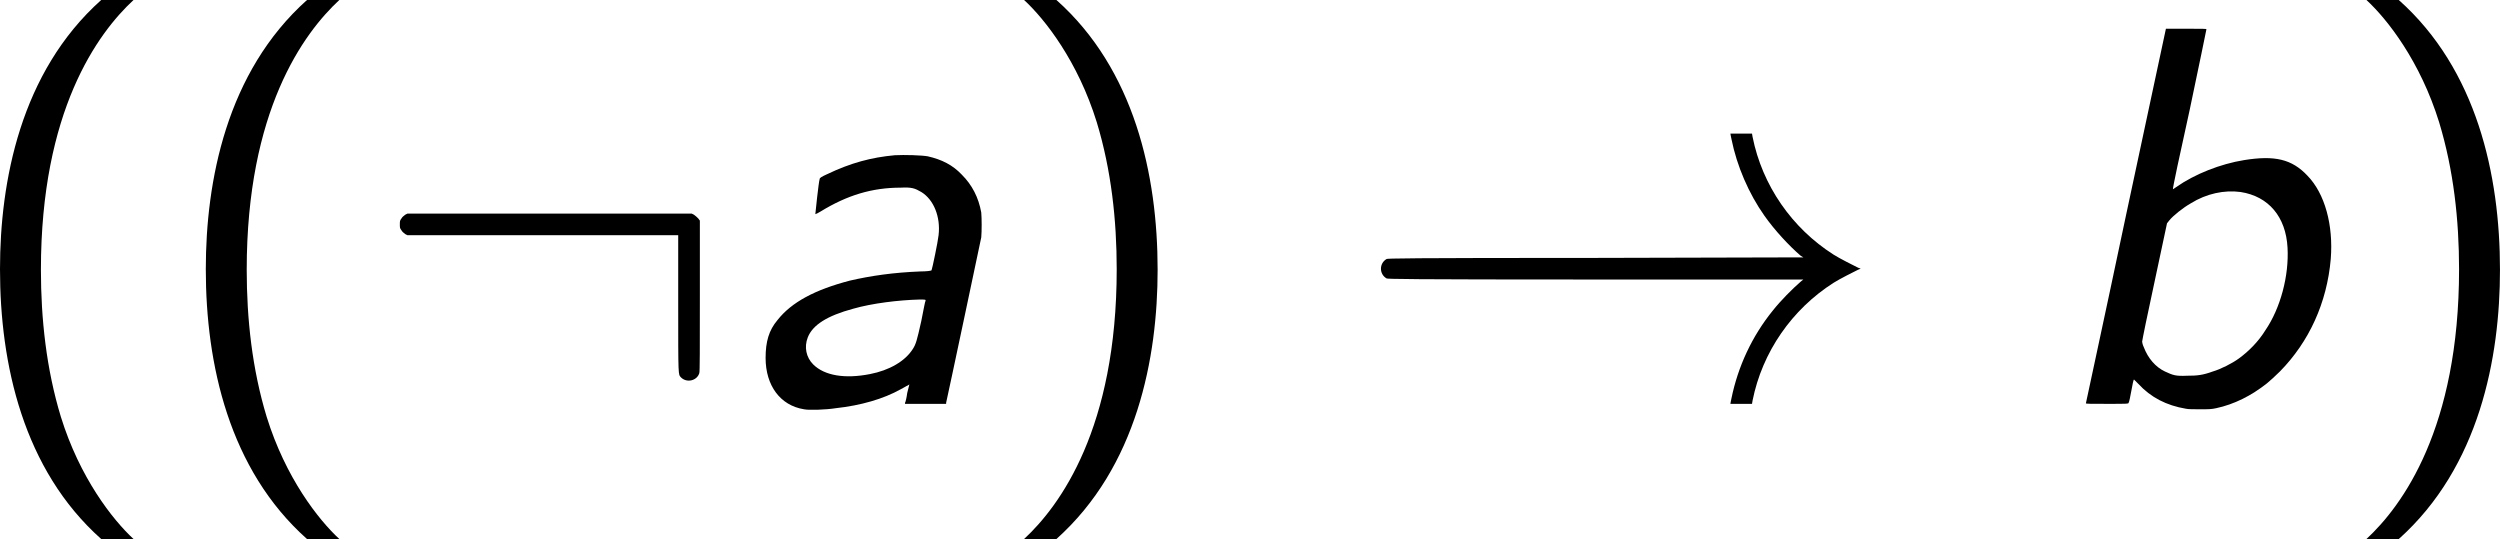
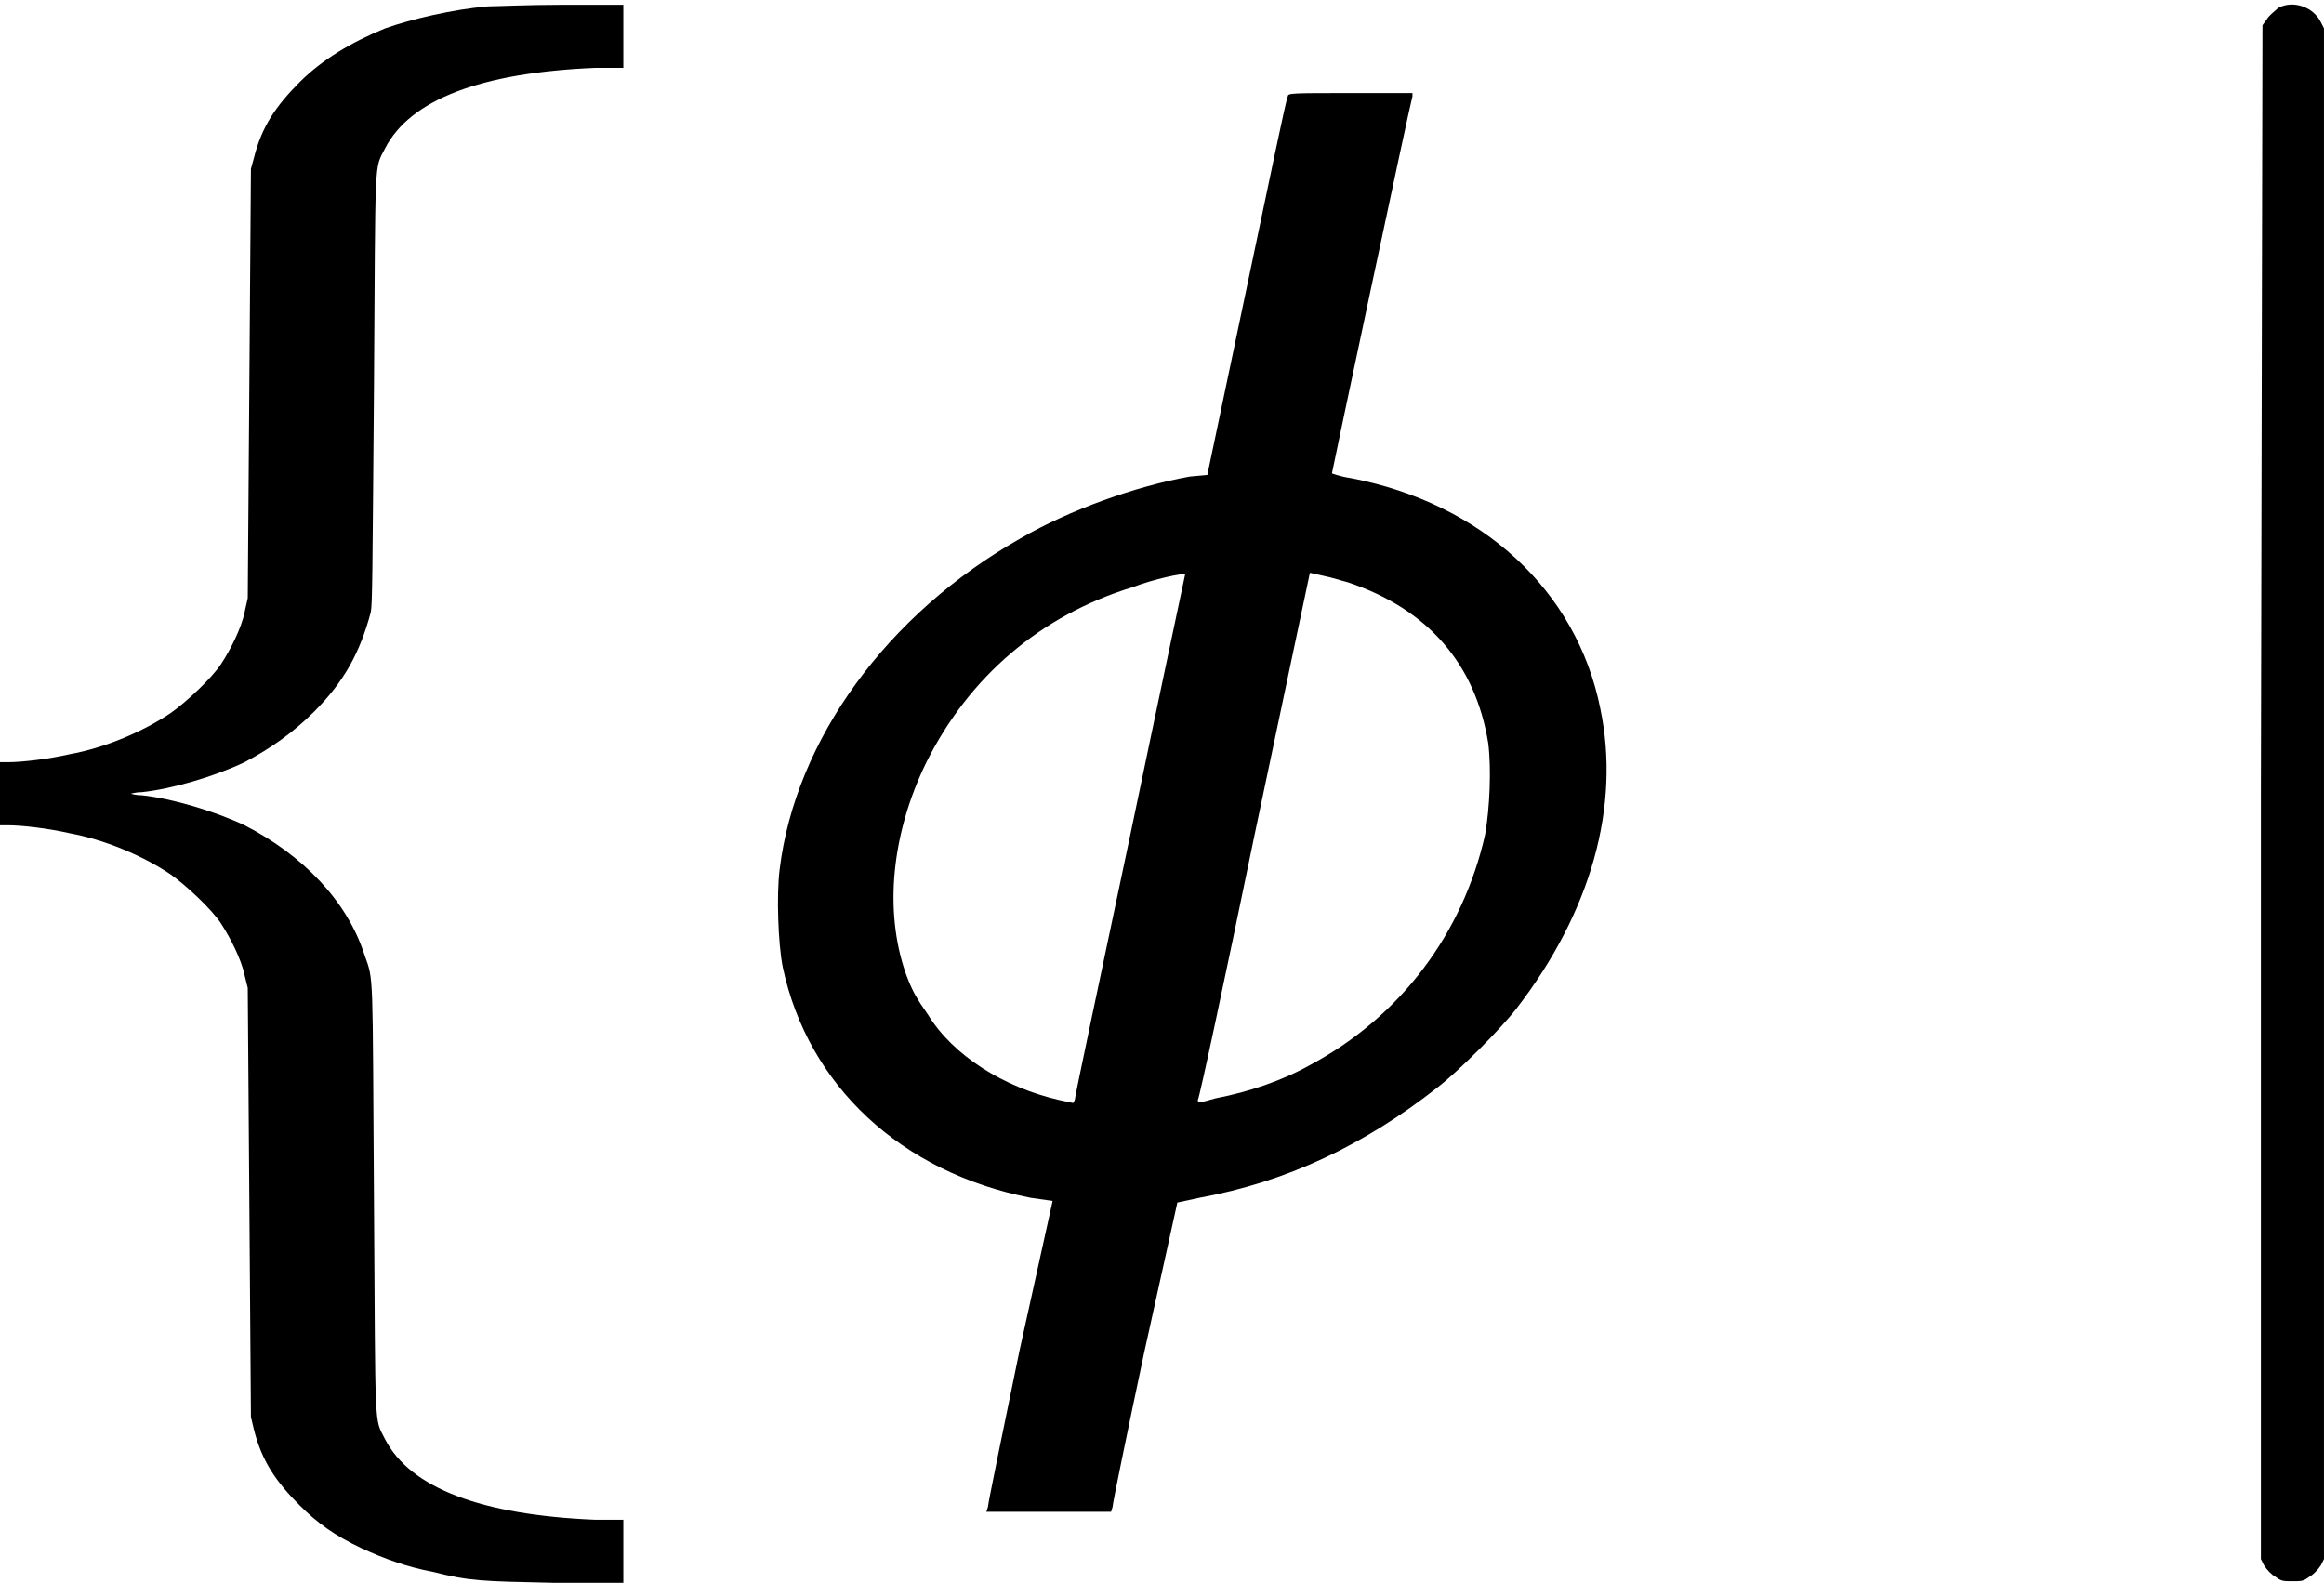
- <svg xmlns="http://www.w3.org/2000/svg" xmlns:xlink="http://www.w3.org/1999/xlink" version="1.1" width="77.415pt" height="16.691pt" viewBox="154.693 666.745 77.415 16.691">
+ <svg xmlns="http://www.w3.org/2000/svg" xmlns:xlink="http://www.w3.org/1999/xlink" version="1.1" width="24.647pt" height="16.787pt" viewBox="87.342 569.363 24.647 16.787">
  <defs>
-     <path id="g22-97" d="M3.646-5.499C3.132-5.452 2.678-5.332 2.152-5.081C2.02-5.021 1.985-4.997 1.985-4.973C1.961-4.902 1.889-4.208 1.889-4.196C1.901-4.196 1.949-4.22 2.008-4.256C2.594-4.615 3.144-4.782 3.778-4.782C4.017-4.794 4.089-4.77 4.232-4.686C4.507-4.519 4.663-4.136 4.615-3.73C4.603-3.599 4.471-2.965 4.459-2.953S4.34-2.929 4.22-2.929C3.61-2.905 3.12-2.833 2.654-2.726C1.877-2.523 1.363-2.248 1.052-1.853C.861-1.626 .789-1.375 .789-1.016C.789-.406 1.112 .036 1.638 .12C1.745 .143 2.116 .132 2.343 .096C2.893 .036 3.395-.108 3.778-.323C3.85-.359 3.921-.406 3.933-.406L3.969-.43L3.921-.239C3.909-.143 3.885-.036 3.873-.024V0H4.328H4.782V-.024C4.83-.227 5.547-3.622 5.559-3.682C5.571-3.814 5.571-4.101 5.559-4.232C5.499-4.567 5.356-4.842 5.129-5.069C4.926-5.284 4.686-5.404 4.376-5.475C4.244-5.499 3.862-5.511 3.646-5.499ZM4.328-2.283C4.316-2.271 4.28-2.068 4.232-1.829C4.136-1.399 4.113-1.315 4.041-1.207C3.873-.944 3.527-.741 3.096-.658C2.546-.55 2.092-.622 1.841-.873C1.686-1.028 1.638-1.255 1.722-1.47C1.829-1.745 2.152-1.949 2.726-2.104C3.144-2.224 3.73-2.295 4.184-2.307C4.328-2.307 4.328-2.307 4.328-2.283Z" />
-     <path id="g22-98" d="M1.865-4.16C1.387-1.889 .98-.024 .98-.012S1.076 0 1.447 0C1.889 0 1.925 0 1.925-.024C1.937-.036 1.961-.155 1.985-.287S2.032-.538 2.044-.538L2.14-.442C2.415-.143 2.762 .036 3.192 .108C3.24 .12 3.371 .12 3.515 .12C3.694 .12 3.754 .12 3.862 .096C4.256 .012 4.639-.179 4.985-.454C5.045-.502 5.177-.622 5.272-.717C5.918-1.375 6.312-2.236 6.396-3.204C6.456-3.957 6.265-4.651 5.882-5.045C5.535-5.416 5.153-5.499 4.483-5.392C3.957-5.308 3.383-5.081 2.977-4.794L2.905-4.746C2.893-4.746 3.061-5.535 3.276-6.504C3.479-7.472 3.646-8.273 3.646-8.285S3.551-8.297 3.192-8.297H2.75L1.865-4.16ZM4.4-4.686C5.021-4.591 5.404-4.136 5.44-3.455C5.475-2.833 5.284-2.116 4.949-1.626C4.794-1.375 4.579-1.16 4.364-1.004C4.22-.897 3.957-.765 3.79-.717C3.563-.634 3.443-.622 3.216-.622C2.965-.61 2.905-.634 2.726-.717C2.523-.813 2.355-1.004 2.26-1.255C2.236-1.303 2.224-1.363 2.224-1.375C2.224-1.399 2.343-1.985 2.499-2.702L2.774-3.993L2.821-4.053C2.905-4.16 3.132-4.34 3.3-4.435C3.646-4.651 4.041-4.734 4.4-4.686Z" />
-     <path id="g19-33" d="M8.393-5.978C8.393-5.966 8.404-5.918 8.416-5.858C8.536-5.26 8.799-4.651 9.146-4.16C9.373-3.838 9.696-3.491 9.947-3.276L10.006-3.24L5.416-3.228C1.172-3.228 .813-3.216 .789-3.204C.622-3.108 .622-2.869 .789-2.774C.813-2.762 1.172-2.75 5.416-2.75H10.006L9.947-2.702C9.767-2.546 9.504-2.283 9.325-2.056C8.871-1.494 8.56-.825 8.416-.12C8.404-.06 8.393-.012 8.393 0H8.632H8.871L8.883-.072C9.098-1.148 9.755-2.092 10.676-2.678C10.807-2.762 11.118-2.917 11.214-2.965C11.25-2.977 11.274-2.989 11.274-2.989S11.25-3.001 11.214-3.013C11.118-3.061 10.807-3.216 10.676-3.3C9.755-3.885 9.098-4.83 8.883-5.906L8.871-5.978H8.632H8.393Z" />
-     <path id="g19-58" d="M.789-4.184C.753-4.16 .717-4.125 .705-4.101C.669-4.053 .669-4.041 .669-3.969S.669-3.885 .705-3.838C.717-3.814 .753-3.778 .789-3.754L.837-3.73H3.838H6.826V-2.212C6.826-.574 6.826-.658 6.886-.586C7.018-.454 7.245-.514 7.293-.681C7.305-.705 7.305-1.231 7.305-2.391V-4.053L7.269-4.101C7.245-4.125 7.209-4.16 7.173-4.184L7.125-4.208H3.981H.837L.789-4.184Z" />
-     <path id="g27-40" d="M3.168-8.933C1.382-7.337 .929-4.919 .929-2.978C.929-.881 1.441 1.453 3.168 2.99H3.883C3.418 2.561 2.692 1.632 2.275 .286C1.953-.774 1.834-1.882 1.834-2.966C1.834-6.479 3.085-8.194 3.883-8.933H3.168Z" />
-     <path id="g27-41" d="M1.358 2.99C3.144 1.394 3.597-1.024 3.597-2.966C3.597-5.062 3.085-7.396 1.358-8.933H.643C1.108-8.504 1.834-7.575 2.251-6.229C2.573-5.169 2.692-4.061 2.692-2.978C2.692 .536 1.441 2.251 .643 2.99H1.358Z" />
+     <path id="g22-30" d="M4.4-8.273C4.388-8.261 4.256-7.615 4.089-6.826L3.79-5.404L3.658-5.392C3.252-5.32 2.75-5.141 2.379-4.926C1.363-4.352 .669-3.395 .55-2.415C.526-2.224 .538-1.853 .574-1.674C.765-.777 1.47-.12 2.451 .072L2.618 .096L2.367 1.231C2.236 1.865 2.128 2.391 2.128 2.415L2.116 2.451H2.582H3.061L3.072 2.415C3.072 2.391 3.18 1.865 3.312 1.243L3.563 .108L3.73 .072C4.388-.048 4.973-.323 5.535-.765C5.691-.885 6.013-1.207 6.133-1.363C6.695-2.092 6.922-2.893 6.767-3.634C6.587-4.531 5.87-5.189 4.878-5.38C4.794-5.392 4.734-5.416 4.734-5.416C4.734-5.428 5.32-8.189 5.344-8.273V-8.297H4.878C4.435-8.297 4.4-8.297 4.4-8.273ZM3.204-2.666C2.977-1.59 2.786-.693 2.786-.669C2.786-.669 2.774-.646 2.774-.646S2.666-.669 2.666-.669C2.248-.765 1.865-1.004 1.674-1.315C1.59-1.435 1.554-1.494 1.506-1.626C1.339-2.104 1.399-2.69 1.662-3.228C1.985-3.873 2.523-4.34 3.228-4.555C3.383-4.615 3.61-4.663 3.622-4.651C3.622-4.651 3.431-3.754 3.204-2.666ZM4.854-4.591C5.464-4.388 5.822-3.969 5.918-3.371C5.942-3.18 5.93-2.881 5.894-2.678C5.727-1.937 5.26-1.303 4.567-.933C4.352-.813 4.101-.729 3.85-.681C3.73-.646 3.718-.646 3.718-.669C3.73-.681 3.921-1.578 4.148-2.678L4.567-4.663L4.674-4.639C4.734-4.627 4.806-4.603 4.854-4.591Z" />
+     <path id="g19-102" d="M4.316-8.954C4.053-8.931 3.742-8.859 3.539-8.787C3.276-8.679 3.061-8.548 2.893-8.381C2.714-8.201 2.606-8.046 2.546-7.807L2.523-7.723L2.511-6.097L2.499-4.471L2.475-4.364C2.451-4.244 2.367-4.077 2.295-3.969S2.032-3.682 1.913-3.599C1.698-3.455 1.411-3.335 1.148-3.288C.992-3.252 .789-3.228 .681-3.228H.622V-2.989V-2.75H.681C.789-2.75 .992-2.726 1.148-2.69C1.411-2.642 1.698-2.523 1.913-2.379C2.032-2.295 2.224-2.116 2.295-2.008S2.451-1.733 2.475-1.614L2.499-1.518L2.511 .108L2.523 1.733L2.546 1.829C2.606 2.068 2.714 2.224 2.893 2.403C3.025 2.534 3.156 2.63 3.359 2.726C3.539 2.809 3.706 2.869 3.897 2.905C4.184 2.977 4.268 2.977 4.818 2.989H5.344V2.75V2.511H5.129C4.268 2.475 3.73 2.271 3.539 1.901C3.455 1.733 3.467 1.877 3.455 .084C3.443-1.674 3.455-1.566 3.383-1.769C3.252-2.176 2.917-2.523 2.475-2.75C2.248-2.857 1.925-2.953 1.698-2.977C1.65-2.977 1.614-2.989 1.614-2.989S1.65-3.001 1.698-3.001C1.925-3.025 2.248-3.12 2.475-3.228C2.678-3.335 2.845-3.455 3.001-3.61C3.228-3.838 3.347-4.053 3.431-4.364C3.443-4.435 3.443-4.603 3.455-6.061C3.467-7.855 3.455-7.711 3.539-7.878C3.73-8.249 4.268-8.452 5.129-8.488H5.344V-8.727V-8.966H4.878C4.627-8.966 4.364-8.954 4.316-8.954Z" />
+     <path id="g19-106" d="M1.554-8.942C1.53-8.919 1.482-8.883 1.47-8.859L1.435-8.811L1.423-3.001V2.809L1.447 2.857C1.47 2.893 1.506 2.929 1.53 2.941C1.578 2.977 1.59 2.977 1.662 2.977S1.745 2.977 1.793 2.941C1.817 2.929 1.853 2.893 1.877 2.857L1.901 2.809V-2.989V-8.787L1.877-8.835C1.817-8.954 1.662-9.002 1.554-8.942Z" />
  </defs>
  <g id="page1" transform="matrix(1.4 0 0 1.4 0 0)">
-     <use x="109.566" y="485.179" xlink:href="#g27-40" />
-     <use x="114.118" y="485.179" xlink:href="#g27-40" />
-     <use x="118.67" y="485.179" xlink:href="#g19-58" />
-     <use x="126.64" y="485.179" xlink:href="#g22-97" />
-     <use x="132.503" y="485.179" xlink:href="#g27-41" />
-     <use x="140.376" y="485.179" xlink:href="#g19-33" />
-     <use x="155.652" y="485.179" xlink:href="#g22-98" />
-     <use x="162.194" y="485.179" xlink:href="#g27-41" />
+     <use x="61.765" y="415.69" xlink:href="#g19-102" />
+     <use x="67.743" y="415.69" xlink:href="#g22-30" />
+     <use x="78.091" y="415.69" xlink:href="#g19-106" />
  </g>
</svg>
